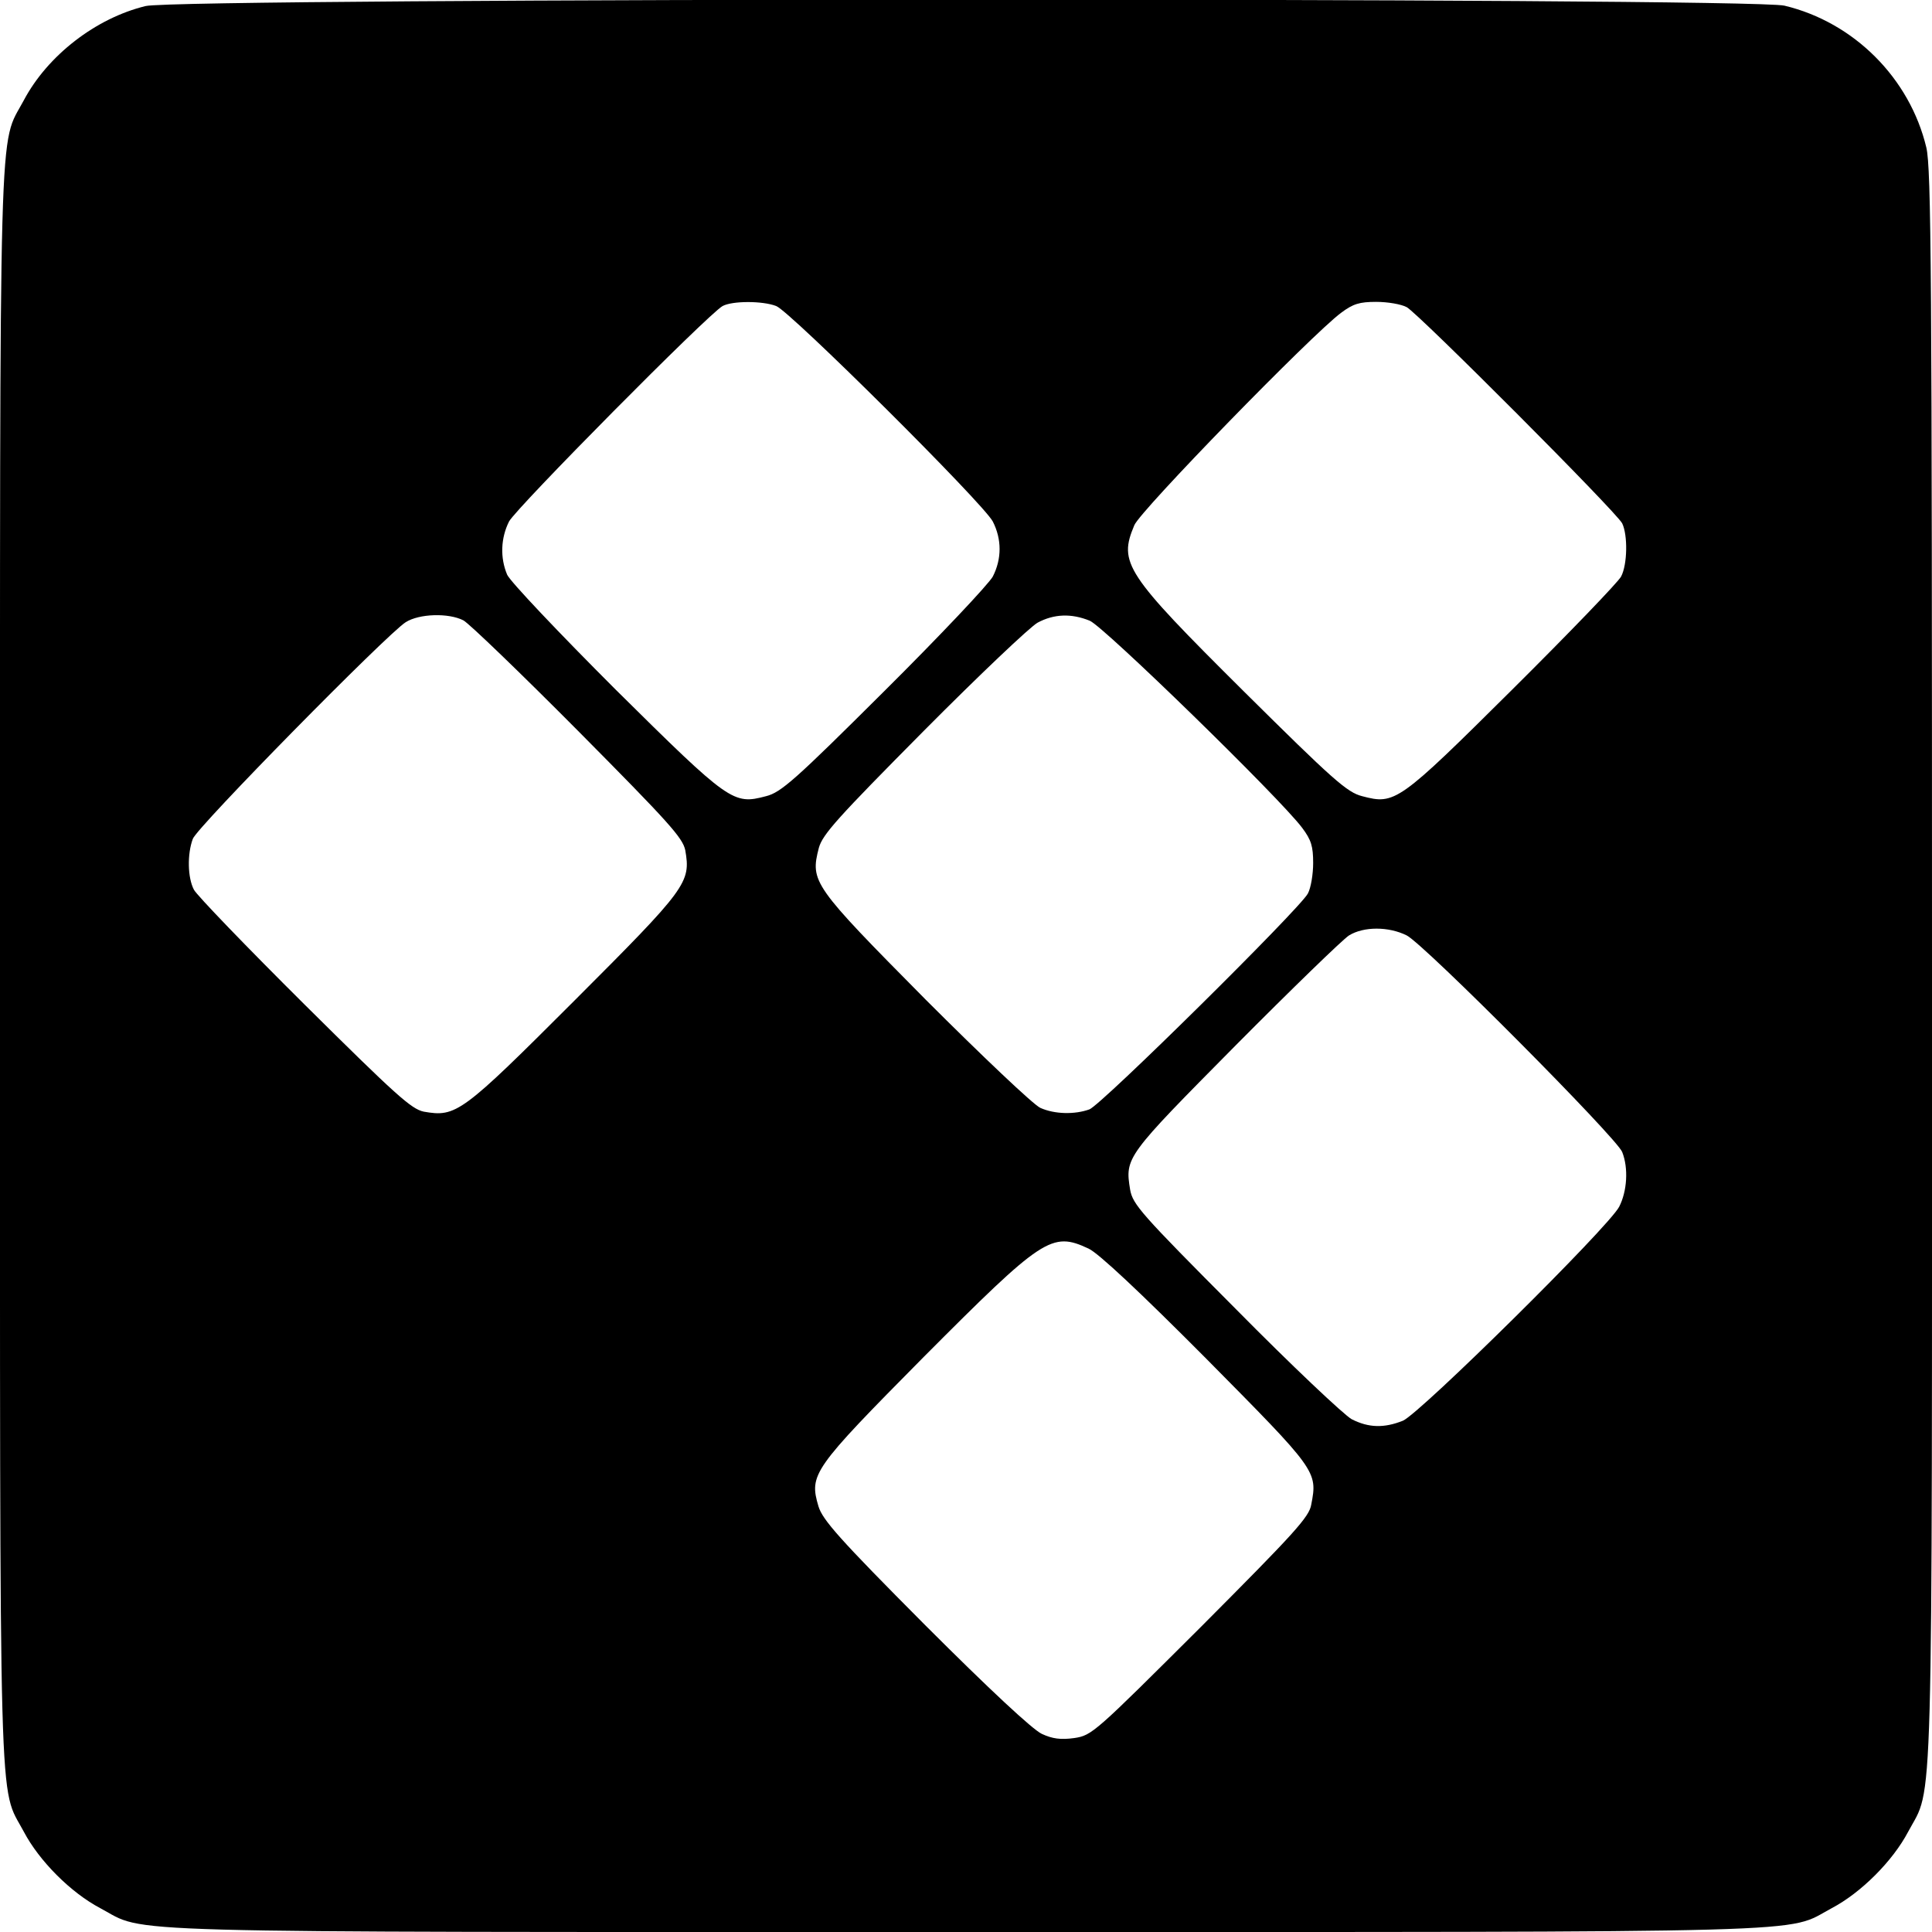
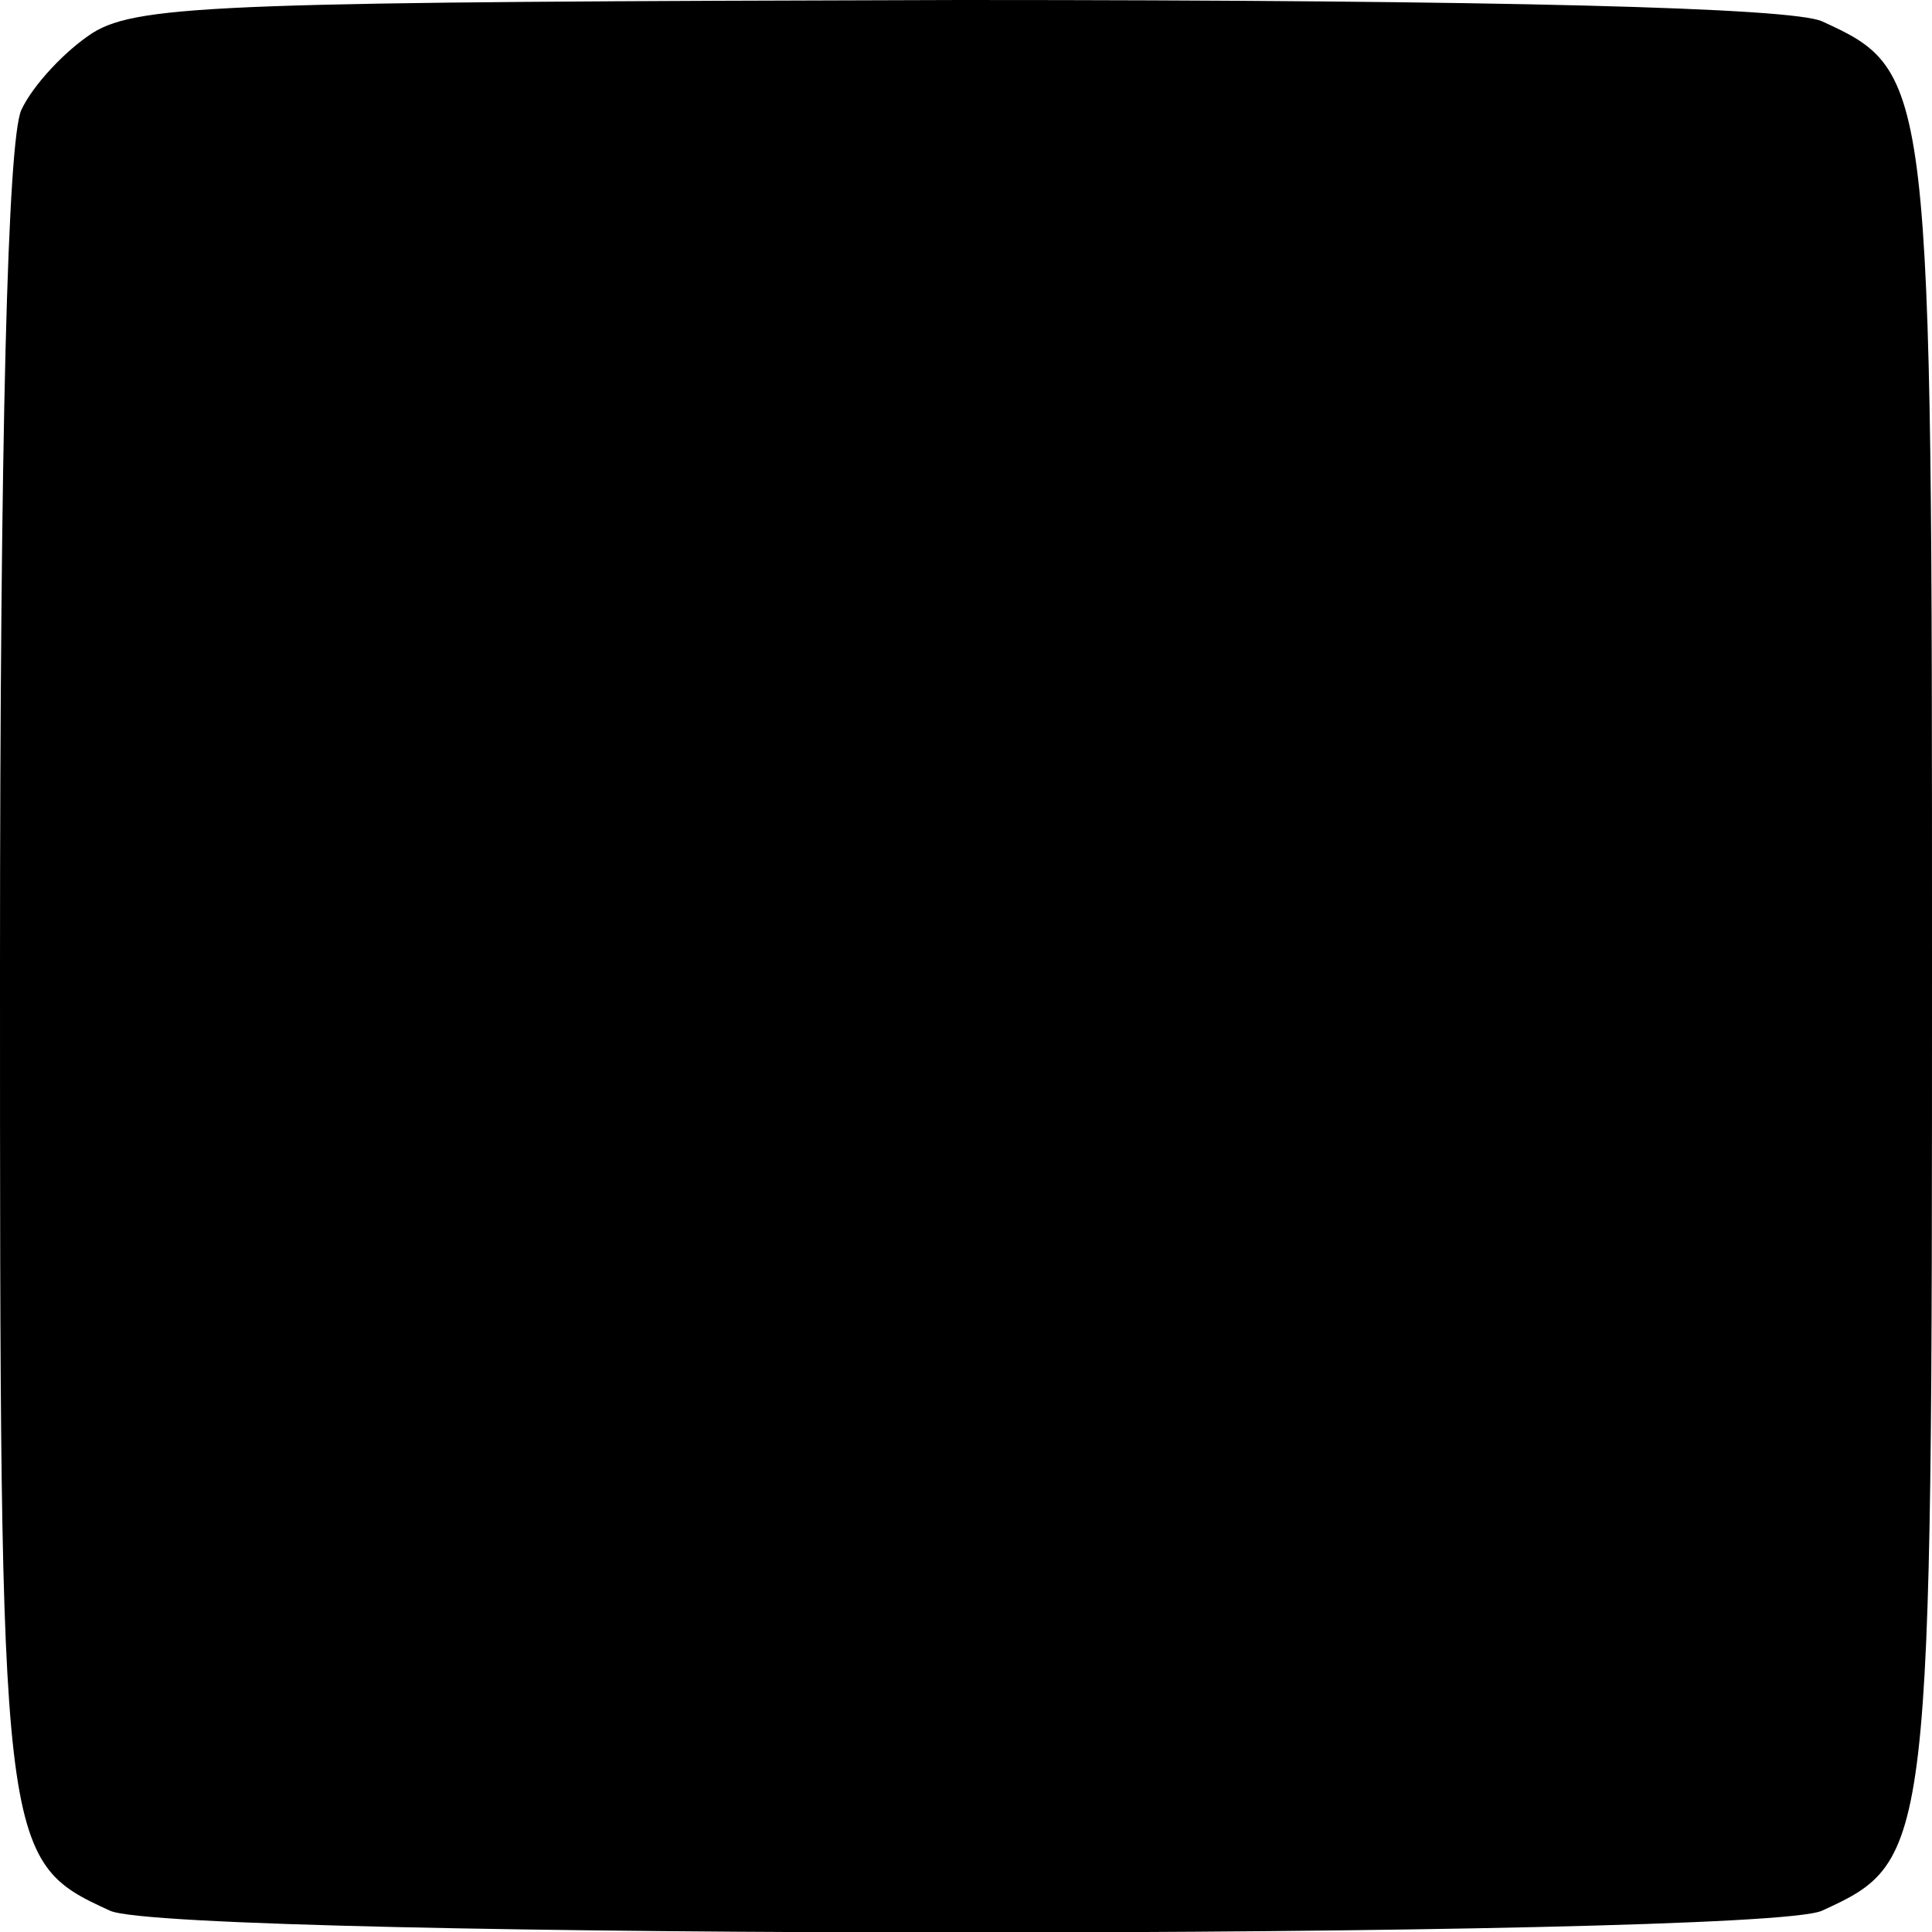
- <svg xmlns="http://www.w3.org/2000/svg" version="1.0" width="512pt" height="512pt" viewBox="0 0 512 512" preserveAspectRatio="xMidYMid meet">
-   <g transform="translate(0,512) scale(0.1,-0.1)" fill="#000000" stroke="none">
-     <path d="M386 5104 c-132 -32 -260 -131 -323 -250 -67 -126 -63 27 -63 -2294 0 -2321 -4 -2168 63 -2294 41 -78 125 -162 203 -203 126 -67 -27 -63 2294 -63 2321 0 2168 -4 2294 63 78 41 162 125 203 203 67 126 63 -27 63 2294 0 1842 -2 2113 -15 2169 -44 184 -192 332 -376 376 -94 22 -4251 21 -4343 -1z m1671 -795 c37 -14 549 -523 574 -571 24 -47 24 -99 0 -146 -11 -20 -140 -157 -288 -304 -236 -235 -273 -268 -313 -278 -87 -23 -96 -17 -399 283 -150 150 -279 286 -287 304 -19 45 -17 97 5 141 20 37 528 550 566 571 26 14 106 14 142 0z m1671 -3 c32 -18 555 -542 571 -573 15 -31 14 -109 -3 -141 -8 -15 -137 -149 -288 -299 -302 -300 -311 -306 -398 -283 -40 10 -77 43 -314 278 -315 313 -332 340 -290 440 15 38 471 506 548 563 32 24 49 29 93 29 30 0 66 -6 81 -14z m-2500 -830 c15 -8 152 -140 304 -293 241 -243 277 -283 284 -316 15 -86 5 -100 -294 -399 -299 -299 -313 -309 -399 -294 -33 7 -73 43 -316 284 -153 152 -285 289 -293 304 -17 32 -18 95 -3 135 11 31 515 543 564 574 36 23 114 25 153 5z m1660 -1 c38 -16 505 -471 563 -549 24 -32 29 -49 29 -93 0 -30 -6 -66 -14 -81 -22 -41 -547 -560 -579 -572 -39 -14 -92 -13 -130 4 -18 8 -154 137 -304 287 -300 303 -306 312 -283 402 10 36 49 79 278 310 147 148 283 277 302 287 43 23 89 25 138 5z m840 -834 c48 -25 557 -537 571 -574 17 -43 13 -104 -8 -145 -28 -54 -527 -547 -573 -567 -50 -20 -91 -19 -136 4 -20 11 -159 142 -308 293 -250 251 -272 276 -279 315 -14 86 -12 88 279 382 149 150 285 282 301 292 39 24 105 24 153 0z m-843 -830 c26 -12 136 -115 312 -292 293 -296 295 -298 278 -386 -5 -33 -45 -76 -293 -325 -281 -280 -288 -287 -335 -294 -36 -5 -58 -2 -86 11 -24 11 -137 116 -309 288 -228 229 -272 279 -283 315 -25 85 -16 98 279 396 316 317 339 333 437 287z" />
+ <svg xmlns="http://www.w3.org/2000/svg" version="1.0" width="100pt" height="100pt" viewBox="0 0 100 100" preserveAspectRatio="xMidYMid meet">
+   <g transform="translate(0,100) scale(0.1,-0.1)" fill="#000000" stroke="none">
+     <path d="M48 983 c-14 -9 -31 -27 -37 -40 -7 -16 -11 -166 -11 -444 0 -458 0 -462 57 -488 33 -15 853 -15 886 0 57 26 57 30 57 489 0 459 0 463 -57 489 -16 7 -163 11 -446 11 -375 -1 -425 -2 -449 -17z" />
  </g>
</svg>
